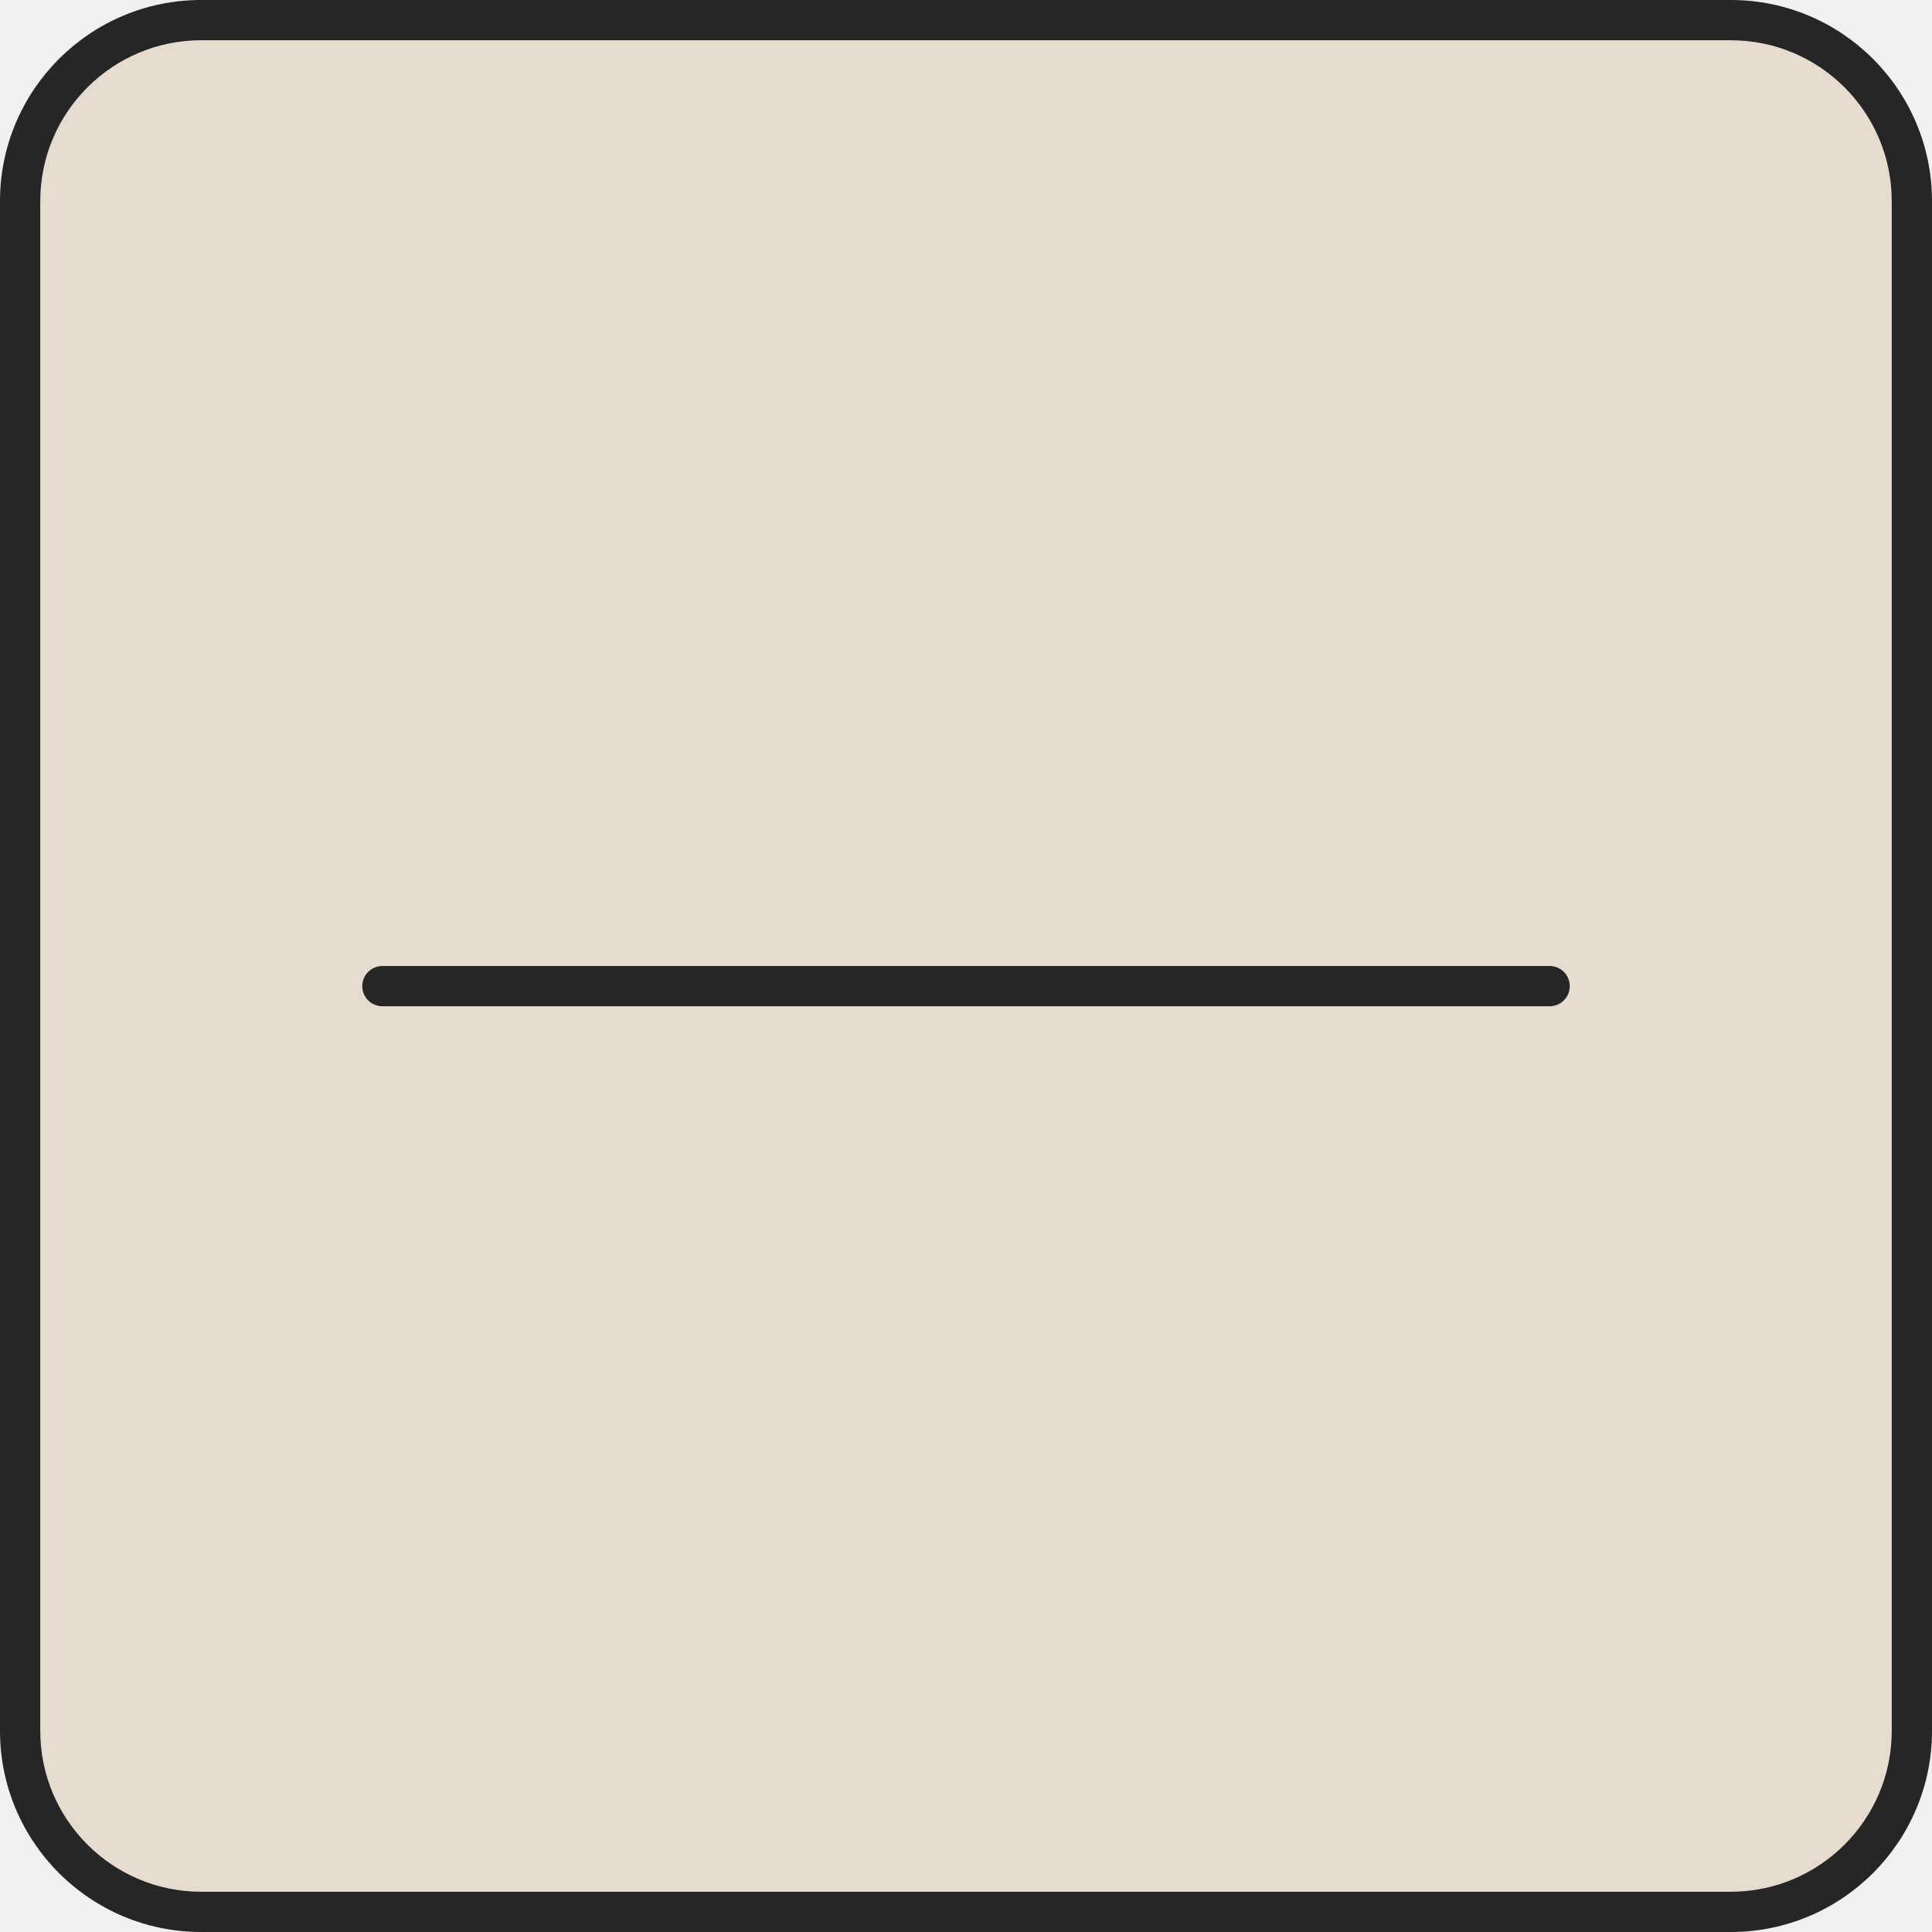
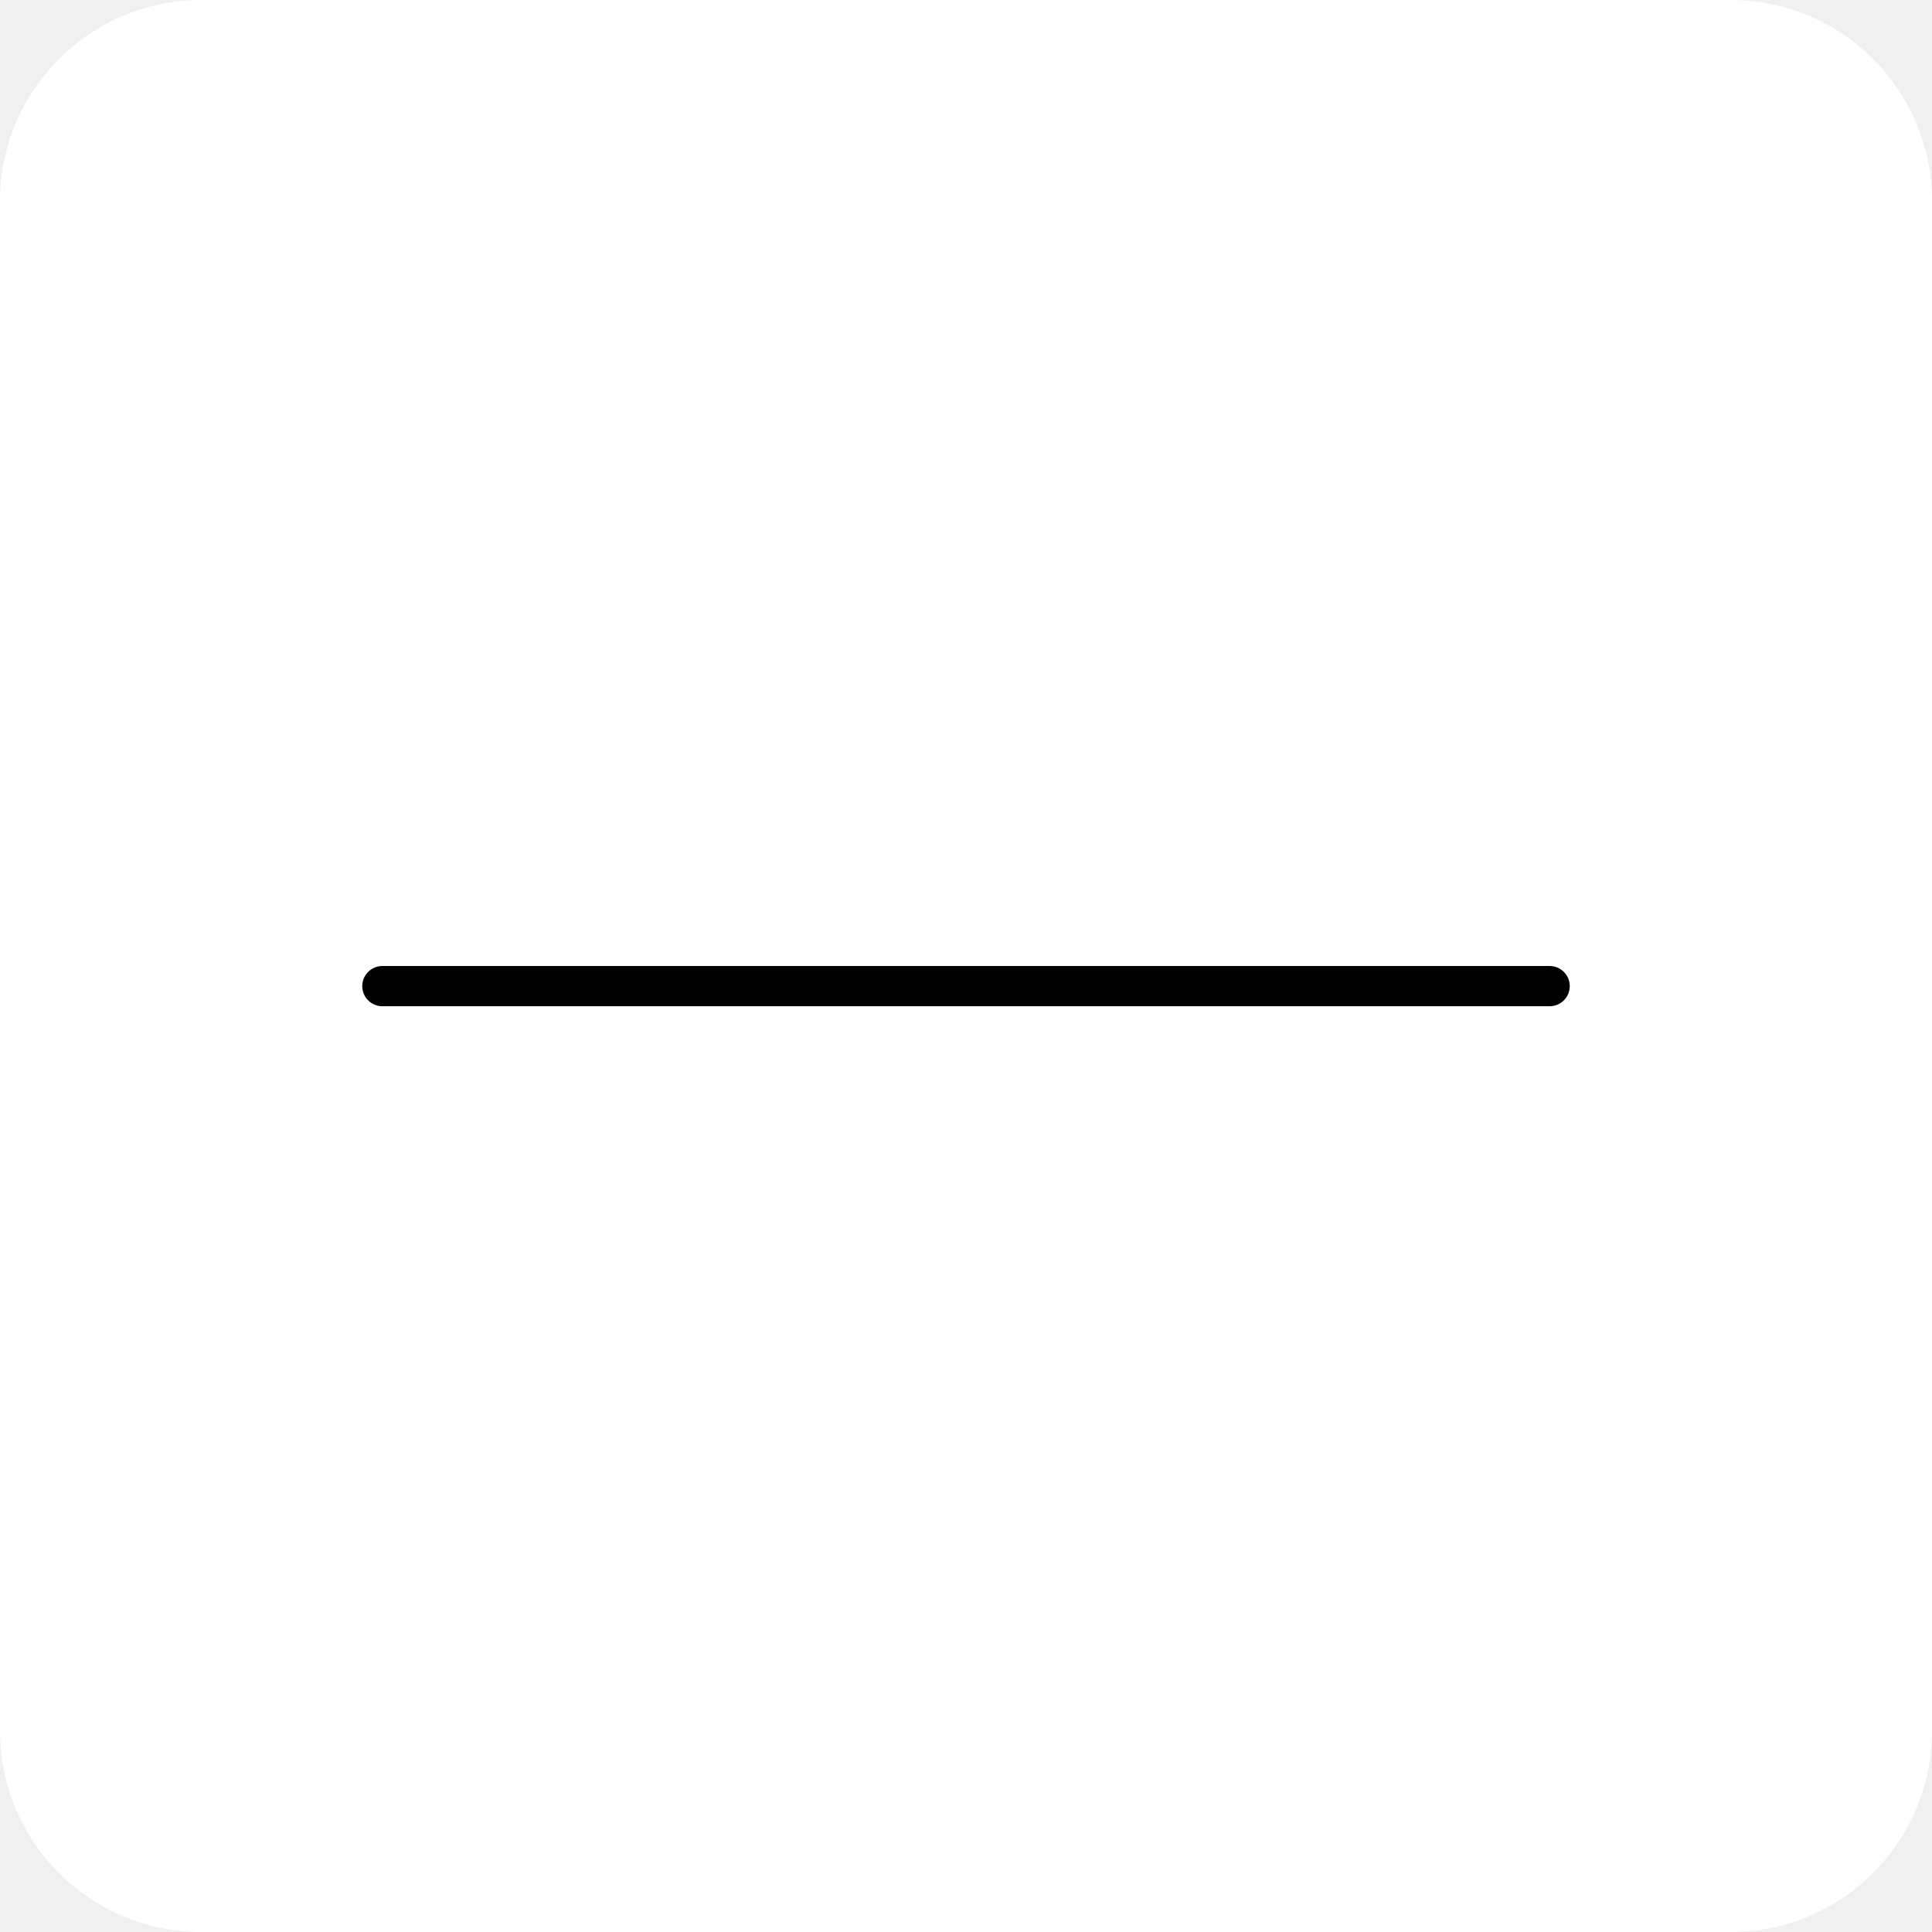
<svg xmlns="http://www.w3.org/2000/svg" width="48" height="48" viewBox="0 0 48 48" fill="none">
-   <mask id="path-2-inside-1_639_346" fill="white">
-     <path d="M0 5C0 2.239 2.239 0 5 0H43C45.761 0 48 2.239 48 5V43C48 45.761 45.761 48 43 48H5C2.239 48 0 45.761 0 43V5Z" />
-   </mask>
-   <path d="M0 5C0 2.239 2.239 0 5 0H43C45.761 0 48 2.239 48 5V43C48 45.761 45.761 48 43 48H5C2.239 48 0 45.761 0 43V5Z" fill="#E5DCCF" />
-   <path d="M5 1H43V-1H5V1ZM47 5V43H49V5H47ZM43 47H5V49H43V47ZM1 43V5H-1V43H1ZM5 47C2.791 47 1 45.209 1 43H-1C-1 46.314 1.686 49 5 49V47ZM47 43C47 45.209 45.209 47 43 47V49C46.314 49 49 46.314 49 43H47ZM43 1C45.209 1 47 2.791 47 5H49C49 1.686 46.314 -1 43 -1V1ZM5 -1C1.686 -1 -1 1.686 -1 5H1C1 2.791 2.791 1 5 1V-1Z" fill="#262626" mask="url(#path-2-inside-1_639_346)" />
-   <line x1="38.5" y1="24.5" x2="9.5" y2="24.5" stroke="#262626" stroke-linecap="round" />
+   <path d="M0 5C0 2.239 2.239 0 5 0H43C45.761 0 48 2.239 48 5V43C48 45.761 45.761 48 43 48H5C2.239 48 0 45.761 0 43V5Z" fill="white" />
+   <line x1="38.5" y1="24.5" x2="9.5" y2="24.5" stroke="black" stroke-linecap="round" />
</svg>
